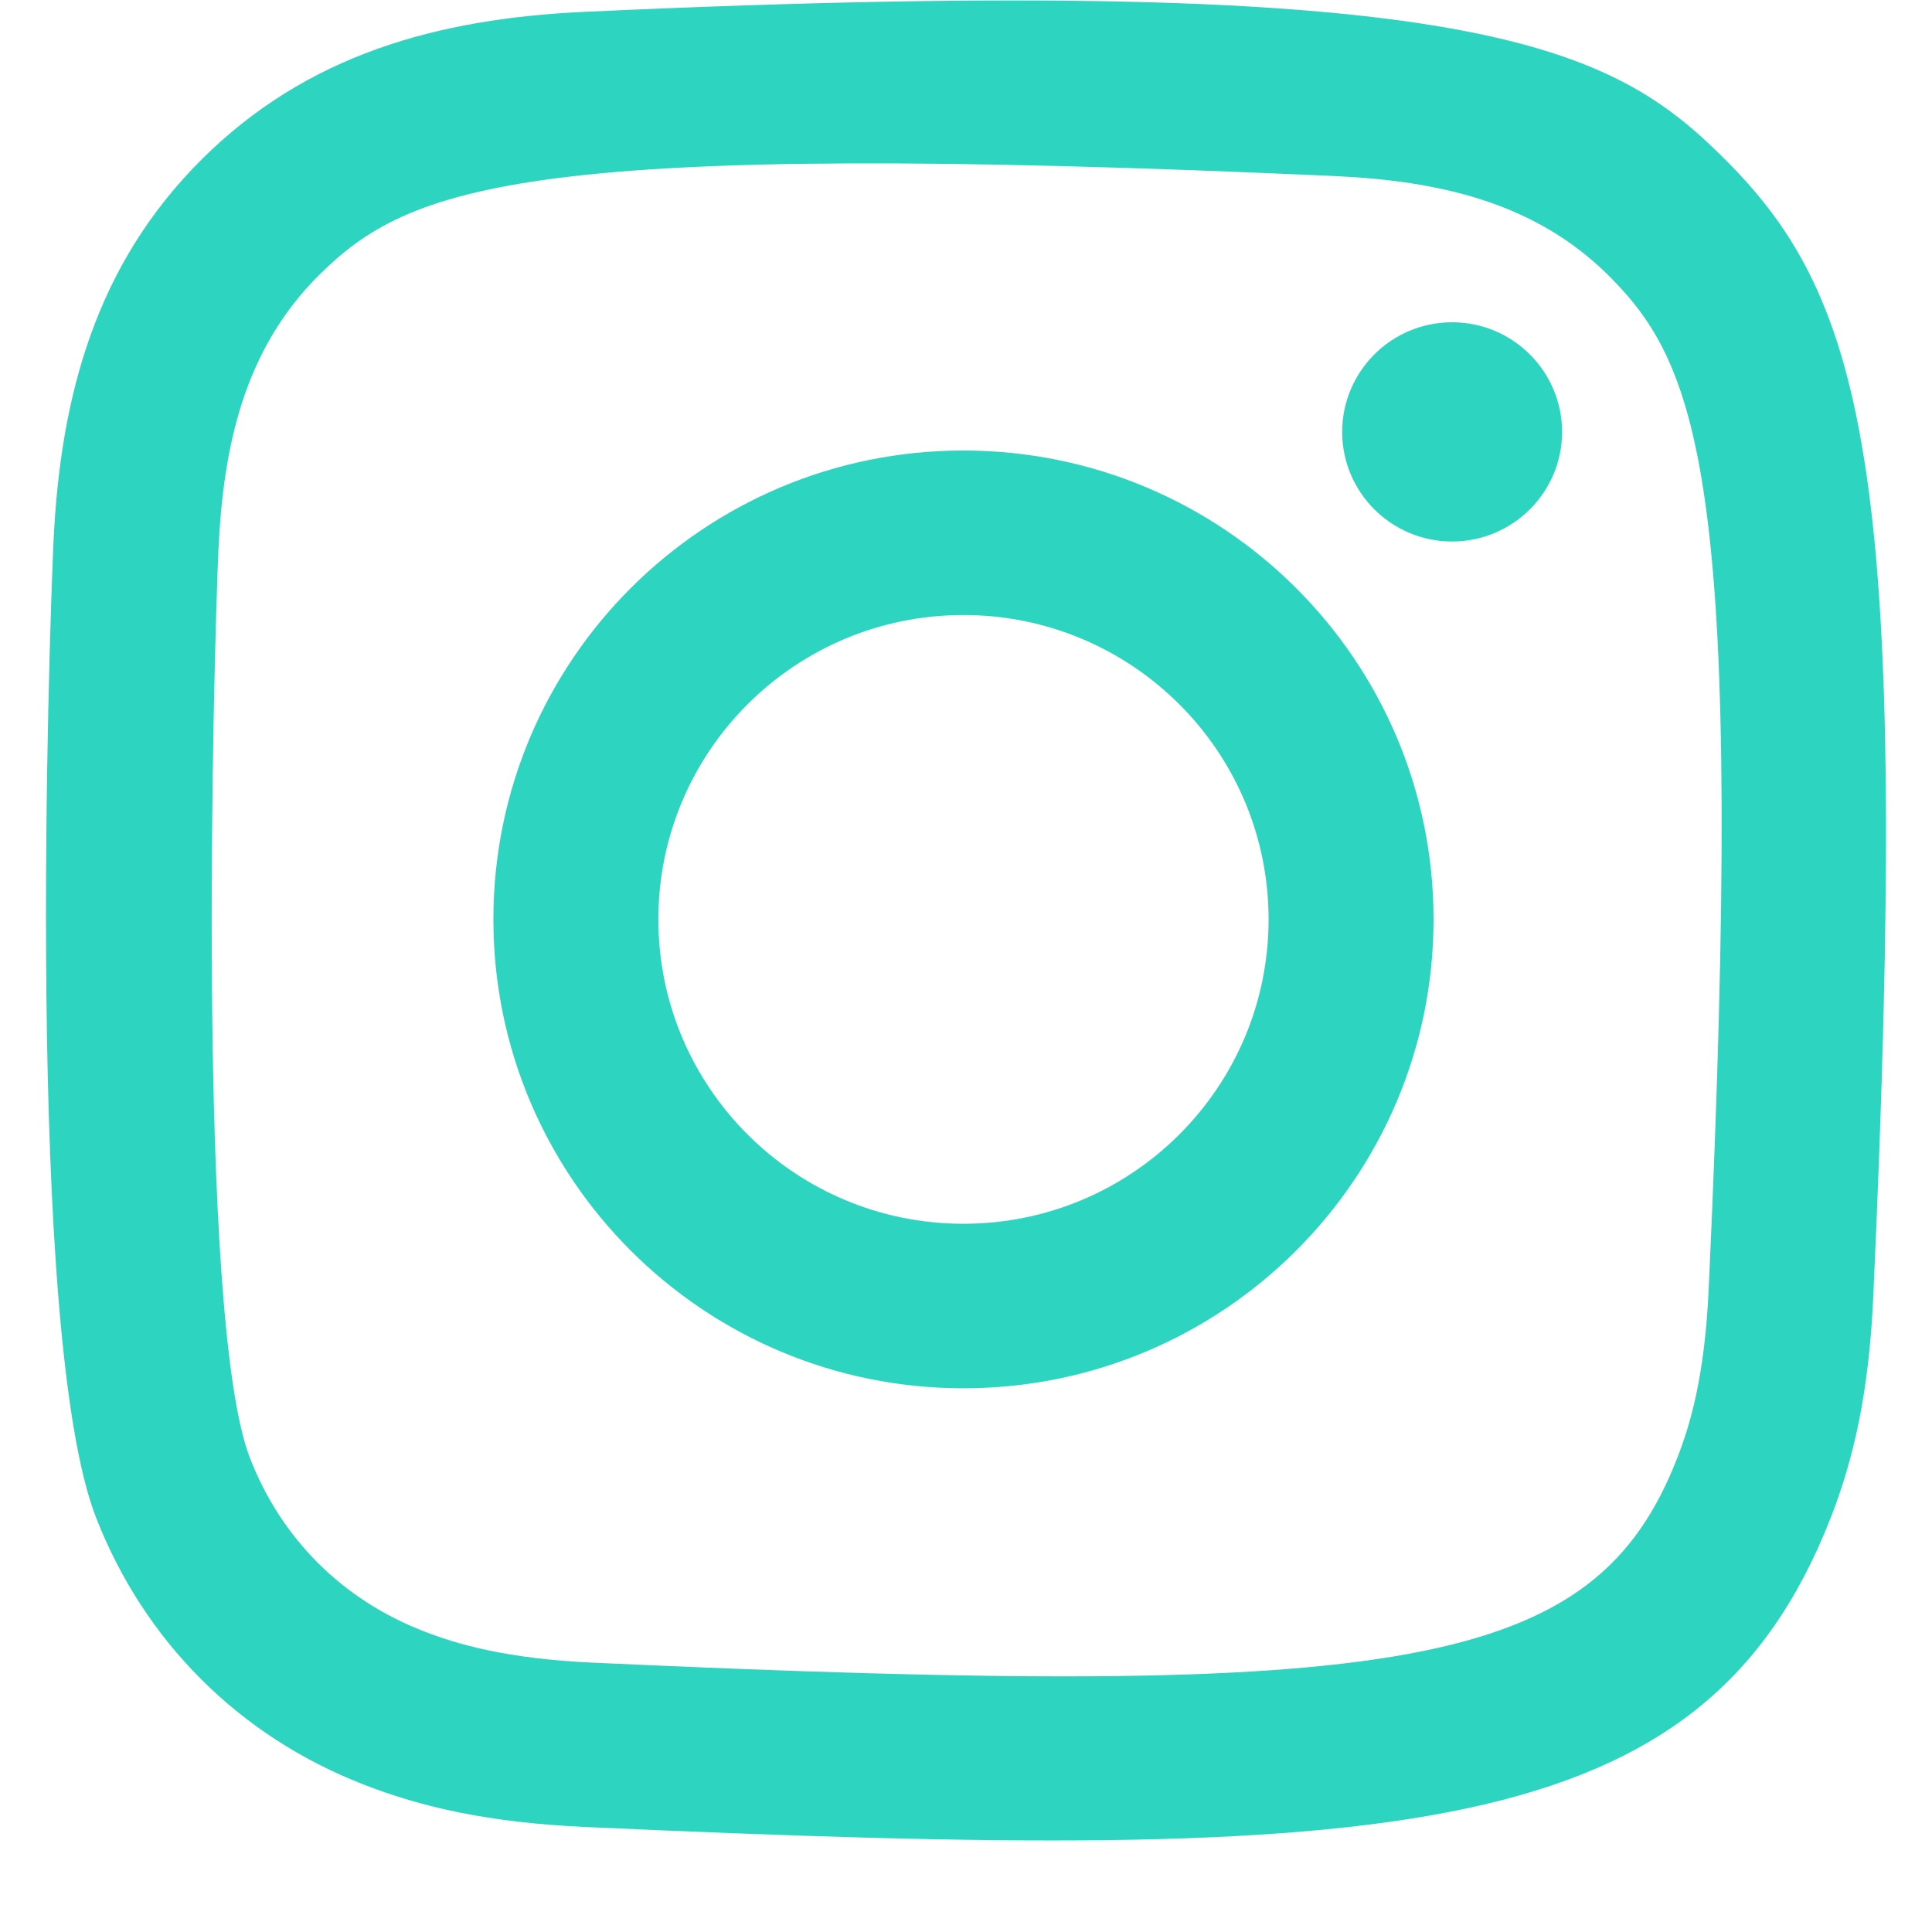
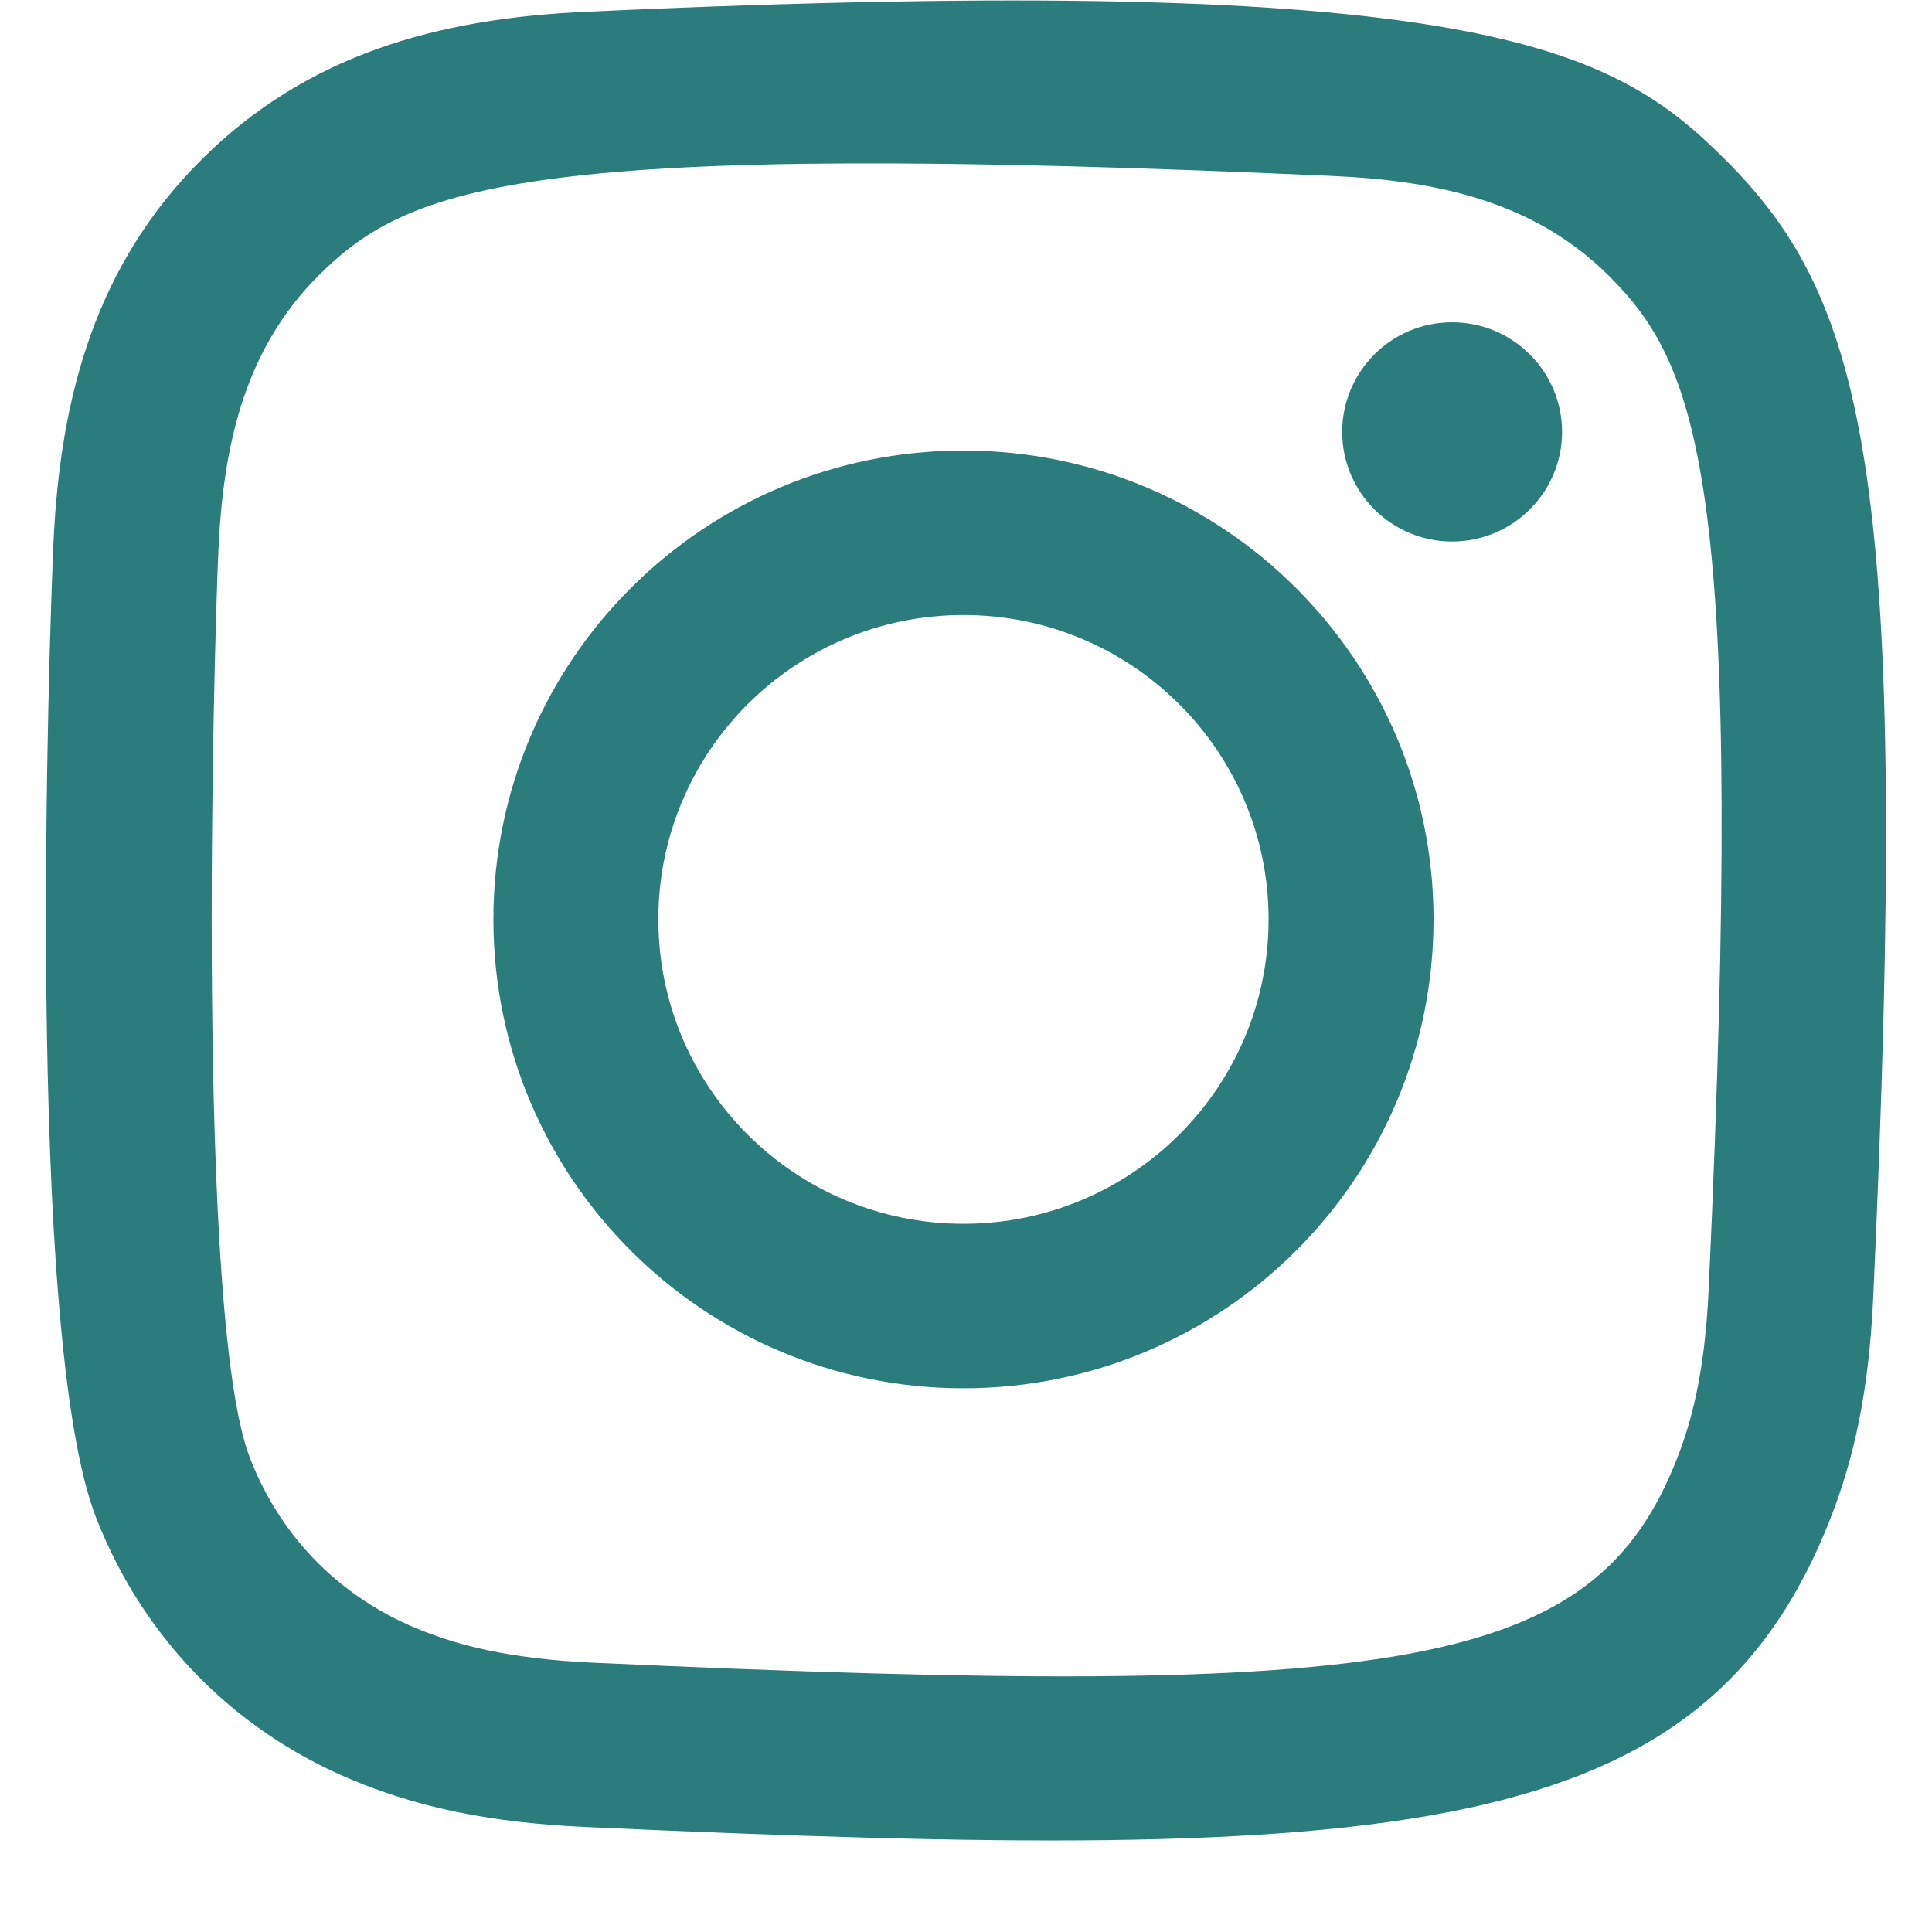
<svg xmlns="http://www.w3.org/2000/svg" width="21" height="21" viewBox="0 0 21 21" fill="none">
-   <path fill-rule="evenodd" clip-rule="evenodd" d="M6.37 0.128C4.742 0.201 3.331 0.599 2.191 1.734C1.048 2.874 0.655 4.291 0.581 5.901C0.536 6.907 0.268 14.503 1.044 16.495C1.568 17.839 2.598 18.872 3.955 19.398C4.587 19.644 5.31 19.811 6.37 19.859C15.23 20.26 18.515 20.042 19.9 16.495C20.146 15.864 20.315 15.142 20.362 14.085C20.767 5.202 20.296 3.276 18.752 1.734C17.527 0.512 16.086 -0.32 6.37 0.128M6.453 18.073C5.483 18.029 4.956 17.867 4.605 17.731C3.722 17.388 3.058 16.727 2.717 15.848C2.126 14.334 2.322 7.145 2.374 5.982C2.426 4.842 2.657 3.801 3.461 2.997C4.456 2.005 5.741 1.518 14.495 1.913C15.637 1.965 16.681 2.195 17.487 2.997C18.482 3.99 18.976 5.285 18.573 14.005C18.53 14.973 18.367 15.498 18.231 15.848C17.331 18.156 15.259 18.477 6.453 18.073M14.589 4.695C14.589 5.352 15.124 5.886 15.784 5.886C16.443 5.886 16.979 5.352 16.979 4.695C16.979 4.037 16.443 3.503 15.784 3.503C15.124 3.503 14.589 4.037 14.589 4.695ZM5.363 9.993C5.363 12.808 7.65 15.09 10.472 15.09C13.294 15.09 15.582 12.808 15.582 9.993C15.582 7.178 13.294 4.897 10.472 4.897C7.65 4.897 5.363 7.178 5.363 9.993ZM7.156 9.993C7.156 8.167 8.64 6.685 10.472 6.685C12.304 6.685 13.789 8.167 13.789 9.993C13.789 11.82 12.304 13.302 10.472 13.302C8.64 13.302 7.156 11.82 7.156 9.993Z" fill="#2DD4BF" />
+   <path fill-rule="evenodd" clip-rule="evenodd" d="M6.37 0.128C4.742 0.201 3.331 0.599 2.191 1.734C1.048 2.874 0.655 4.291 0.581 5.901C0.536 6.907 0.268 14.503 1.044 16.495C1.568 17.839 2.598 18.872 3.955 19.398C4.587 19.644 5.31 19.811 6.37 19.859C15.23 20.26 18.515 20.042 19.9 16.495C20.146 15.864 20.315 15.142 20.362 14.085C20.767 5.202 20.296 3.276 18.752 1.734C17.527 0.512 16.086 -0.32 6.37 0.128M6.453 18.073C5.483 18.029 4.956 17.867 4.605 17.731C3.722 17.388 3.058 16.727 2.717 15.848C2.126 14.334 2.322 7.145 2.374 5.982C2.426 4.842 2.657 3.801 3.461 2.997C4.456 2.005 5.741 1.518 14.495 1.913C15.637 1.965 16.681 2.195 17.487 2.997C18.482 3.99 18.976 5.285 18.573 14.005C18.53 14.973 18.367 15.498 18.231 15.848C17.331 18.156 15.259 18.477 6.453 18.073M14.589 4.695C14.589 5.352 15.124 5.886 15.784 5.886C16.443 5.886 16.979 5.352 16.979 4.695C16.979 4.037 16.443 3.503 15.784 3.503C15.124 3.503 14.589 4.037 14.589 4.695ZM5.363 9.993C5.363 12.808 7.65 15.09 10.472 15.09C13.294 15.09 15.582 12.808 15.582 9.993C15.582 7.178 13.294 4.897 10.472 4.897C7.65 4.897 5.363 7.178 5.363 9.993ZM7.156 9.993C7.156 8.167 8.64 6.685 10.472 6.685C12.304 6.685 13.789 8.167 13.789 9.993C13.789 11.82 12.304 13.302 10.472 13.302C8.64 13.302 7.156 11.82 7.156 9.993Z" fill="#2B7D7D" />
</svg>
